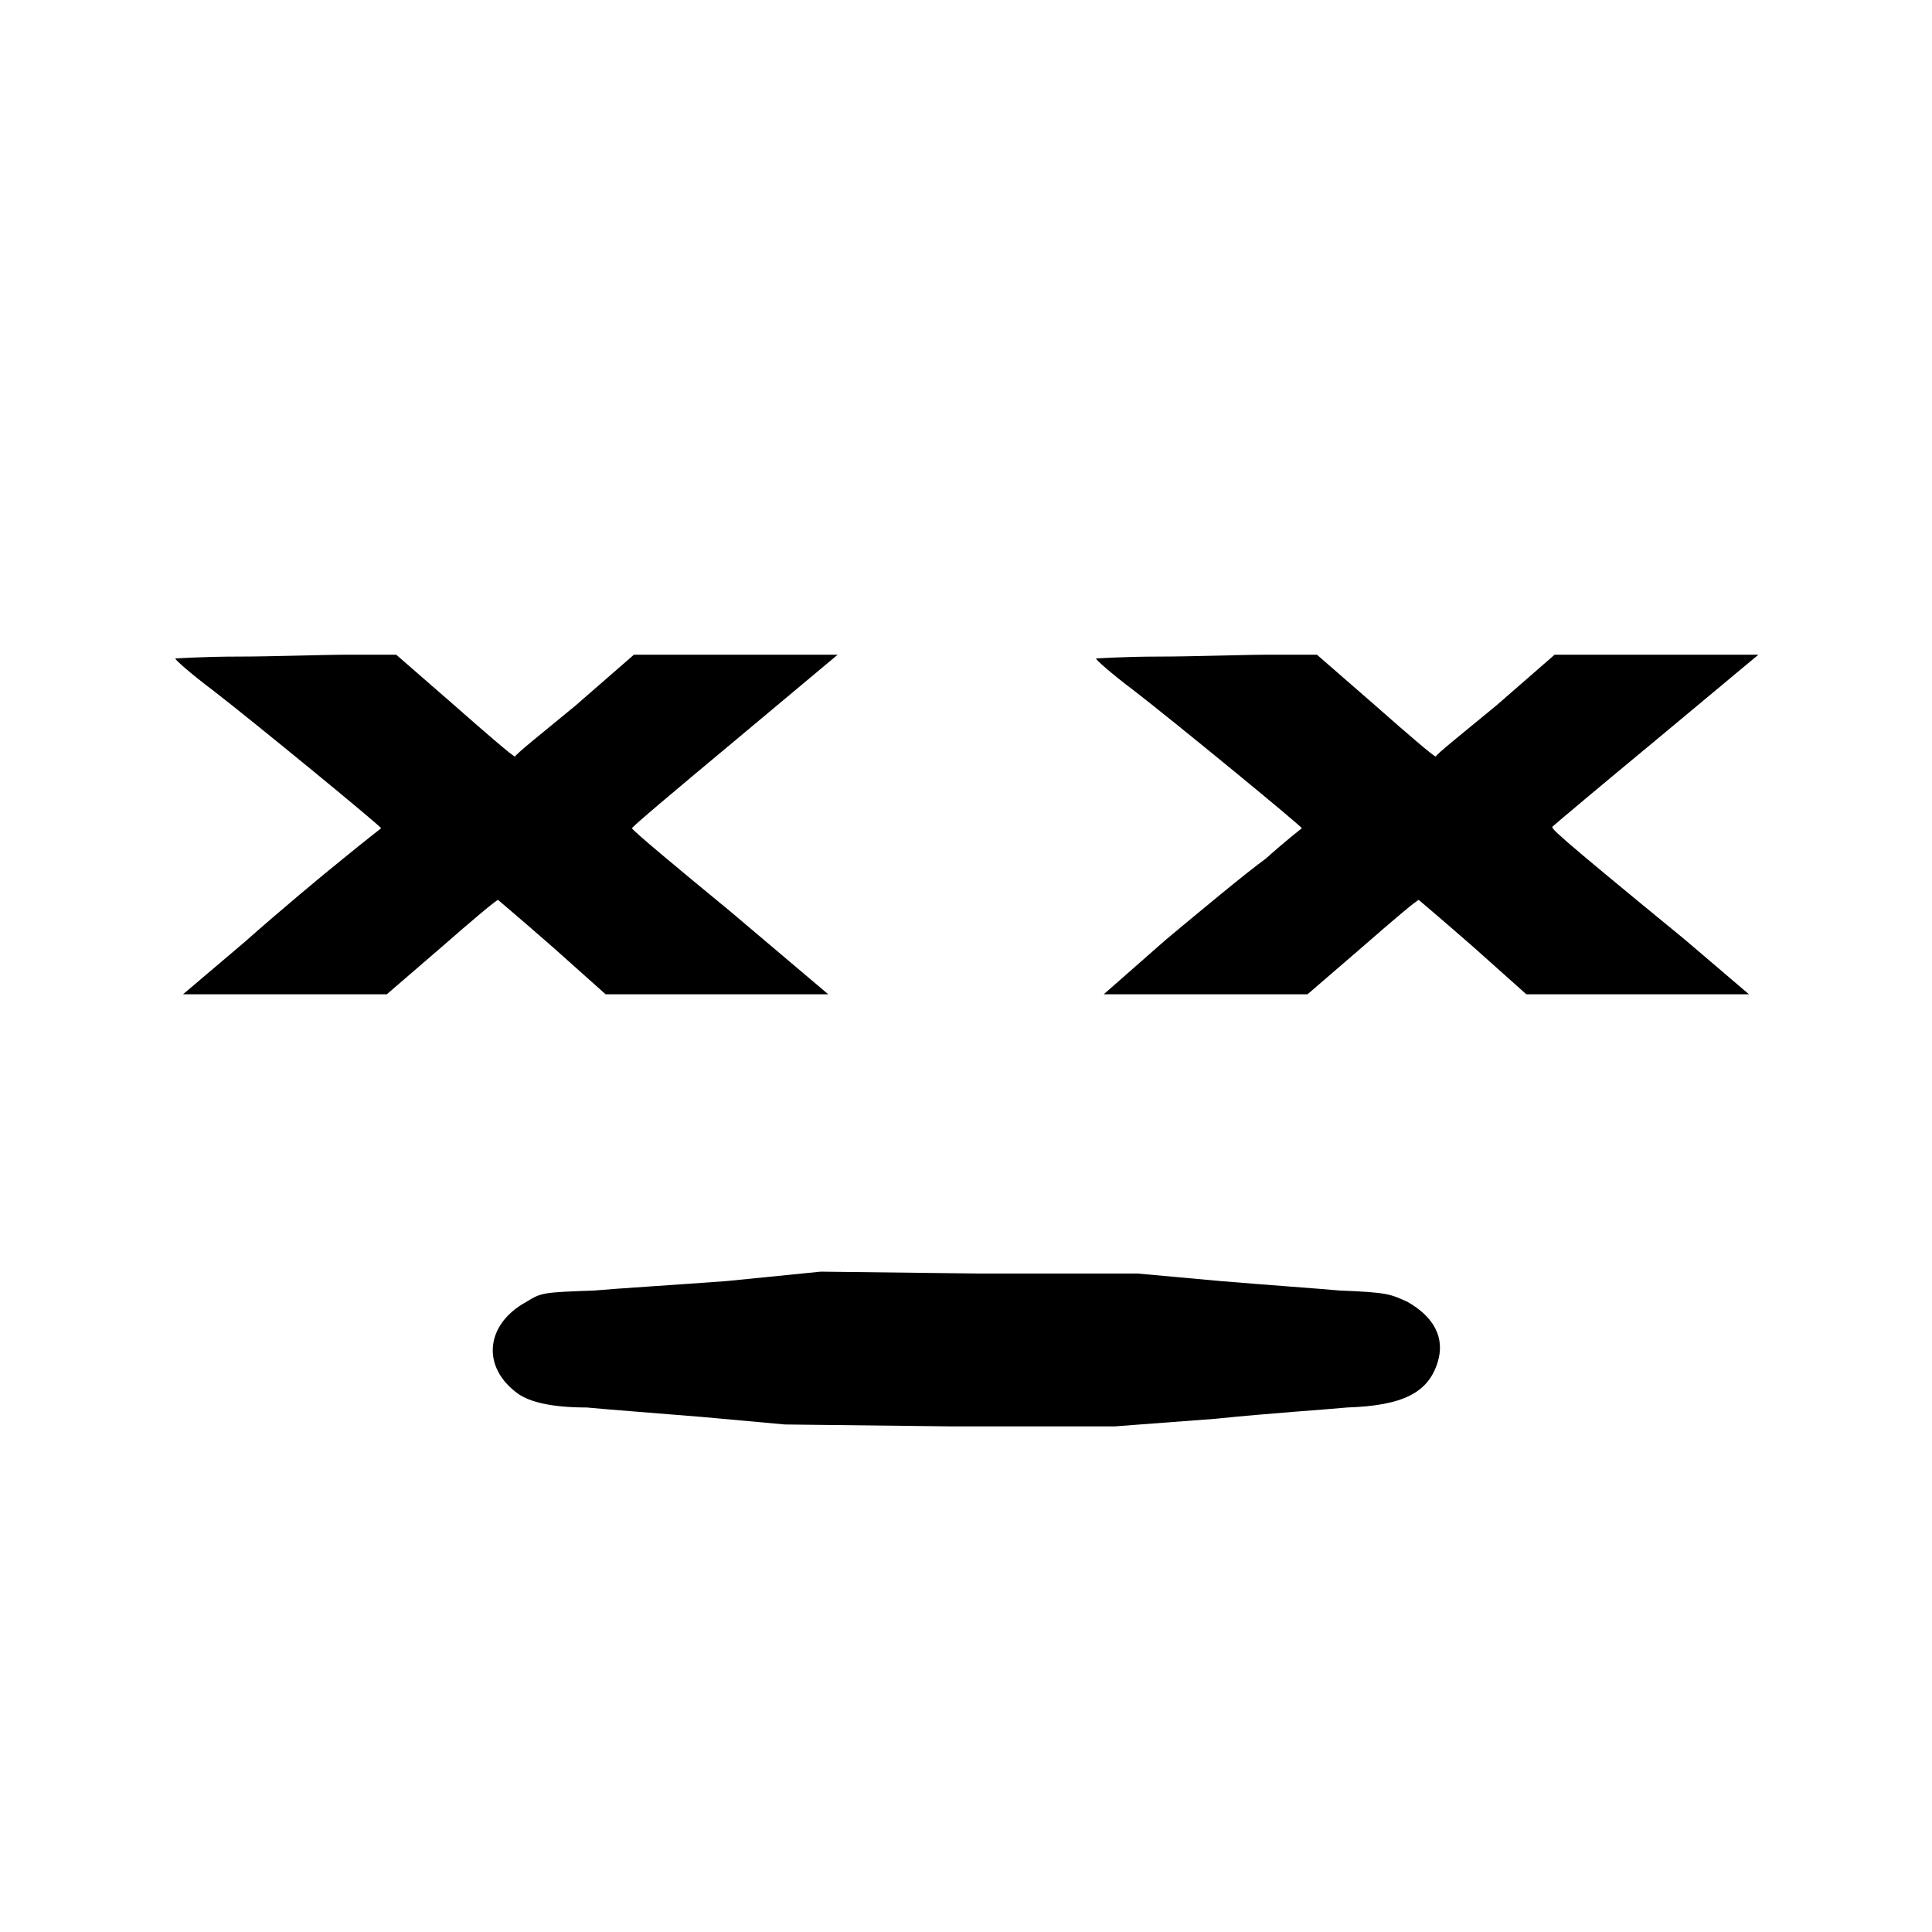
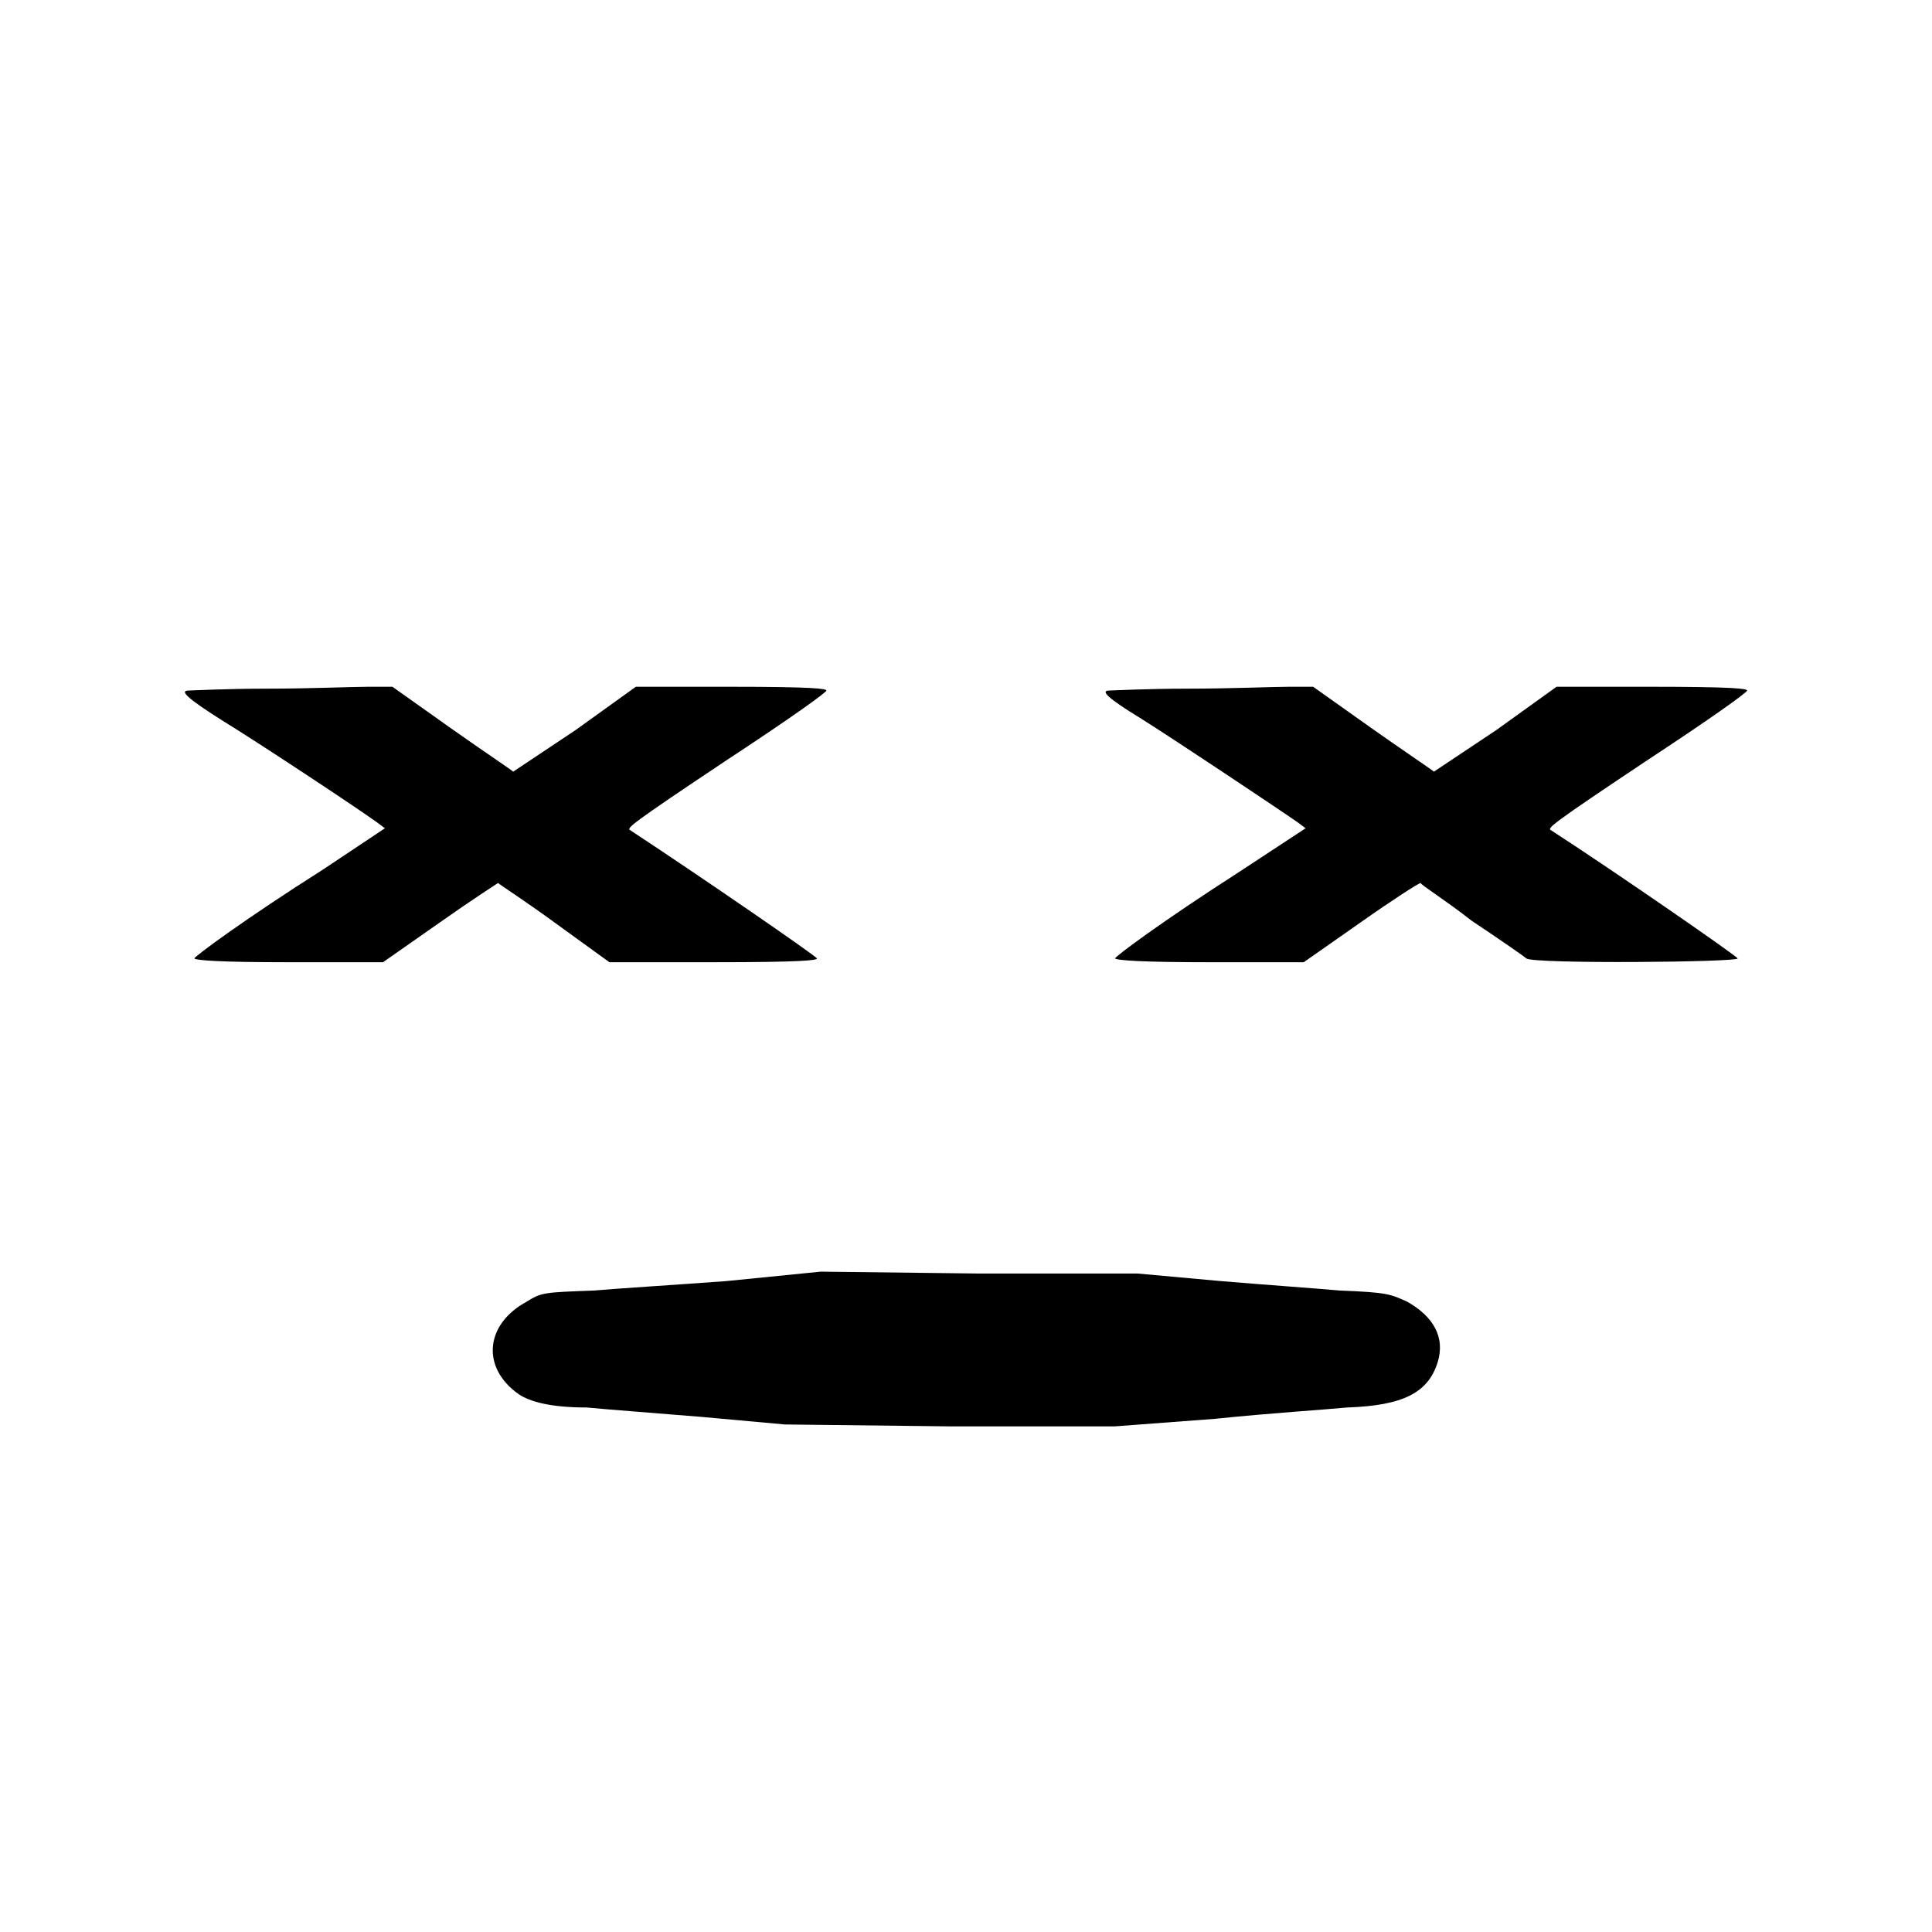
<svg xmlns="http://www.w3.org/2000/svg" version="1.0" width="512" height="512" viewBox="0 0 512 512" preserveAspectRatio="xMidYMid meet">
  <g transform="translate(0,512) scale(0.5,-0.5)" fill="#000000" fill-rule="evenodd" stroke="none">
-     <path d="M126 676 c-18 0 -33 -1 -33 -1 -1 0 8 -8 20 -17 22 -17 89 -72 89 -73 0 0 -9 -7 -20 -16 -10 -8 -34 -28 -52 -44 l-33 -28 54 0 54 0 29 25 c16 14 29 25 30 25 0 0 13 -11 29 -25 l28 -25 59 0 59 0 -52 44 c-28 23 -52 43 -52 44 -1 0 24 21 54 46 l55 46 -54 0 -54 0 -31 -27 c-17 -14 -32 -26 -32 -27 -1 0 -15 12 -32 27 l-31 27 -25 0 c-14 0 -40 -1 -59 -1z" />
-     <path d="M614 676 c-18 0 -33 -1 -33 -1 -1 0 8 -8 20 -17 22 -17 89 -72 89 -73 0 0 -9 -7 -19 -16 -11 -8 -35 -28 -53 -43 l-33 -29 54 0 54 0 29 25 c16 14 29 25 30 25 0 0 13 -11 29 -25 l28 -25 59 0 59 0 -34 29 c-72 59 -71 59 -70 60 1 1 26 22 55 46 l54 45 -54 0 -54 0 -31 -27 c-17 -14 -32 -26 -32 -27 -1 0 -15 12 -32 27 l-31 27 -25 0 c-14 0 -40 -1 -59 -1z" />
+     <path d="M142 659 c-22 0 -41 -1 -42 -1 -5 0 -1 -4 18 -16 18 -11 71 -46 82 -54 l4 -3 -33 -22 c-41 -26 -68 -46 -68 -47 1 -1 13 -2 50 -2 l50 0 30 21 c17 12 31 21 31 21 1 -1 15 -10 30 -21 l29 -21 55 0 c47 0 55 1 55 2 0 1 -61 43 -99 68 -2 1 0 3 51 37 35 23 53 36 53 37 0 1 -7 2 -51 2 l-50 0 -32 -23 c-18 -12 -33 -22 -33 -22 -1 1 -16 11 -33 23 l-31 22 -13 0 c-8 0 -31 -1 -53 -1z" />
+     <path d="M630 659 c-22 0 -41 -1 -42 -1 -5 0 -1 -4 17 -15 16 -10 73 -48 83 -55 l4 -3 -35 -23 c-42 -27 -66 -45 -66 -46 1 -1 14 -2 50 -2 l50 0 30 21 c17 12 31 21 32 21 0 -1 13 -9 27 -20 15 -10 28 -19 29 -20 4 -3 112 -2 112 0 0 1 -65 46 -99 68 -2 1 0 3 51 37 35 23 53 36 53 37 0 1 -7 2 -51 2 l-50 0 -32 -23 c-18 -12 -33 -22 -33 -22 -1 1 -16 11 -33 23 l-31 22 -13 0 c-8 0 -31 -1 -53 -1z" />
    <path d="M385 345 c-27 -2 -59 -4 -70 -5 -27 -1 -28 -1 -36 -6 -22 -12 -24 -35 -4 -49 6 -4 17 -7 36 -7 10 -1 37 -3 61 -5 l44 -4 87 -1 88 0 53 4 c29 3 60 5 70 6 30 1 43 8 48 24 4 13 -2 24 -16 32 -9 4 -10 5 -36 6 -11 1 -39 3 -63 5 l-44 4 -84 0 -84 1 -50 -5z" />
  </g>
</svg>
